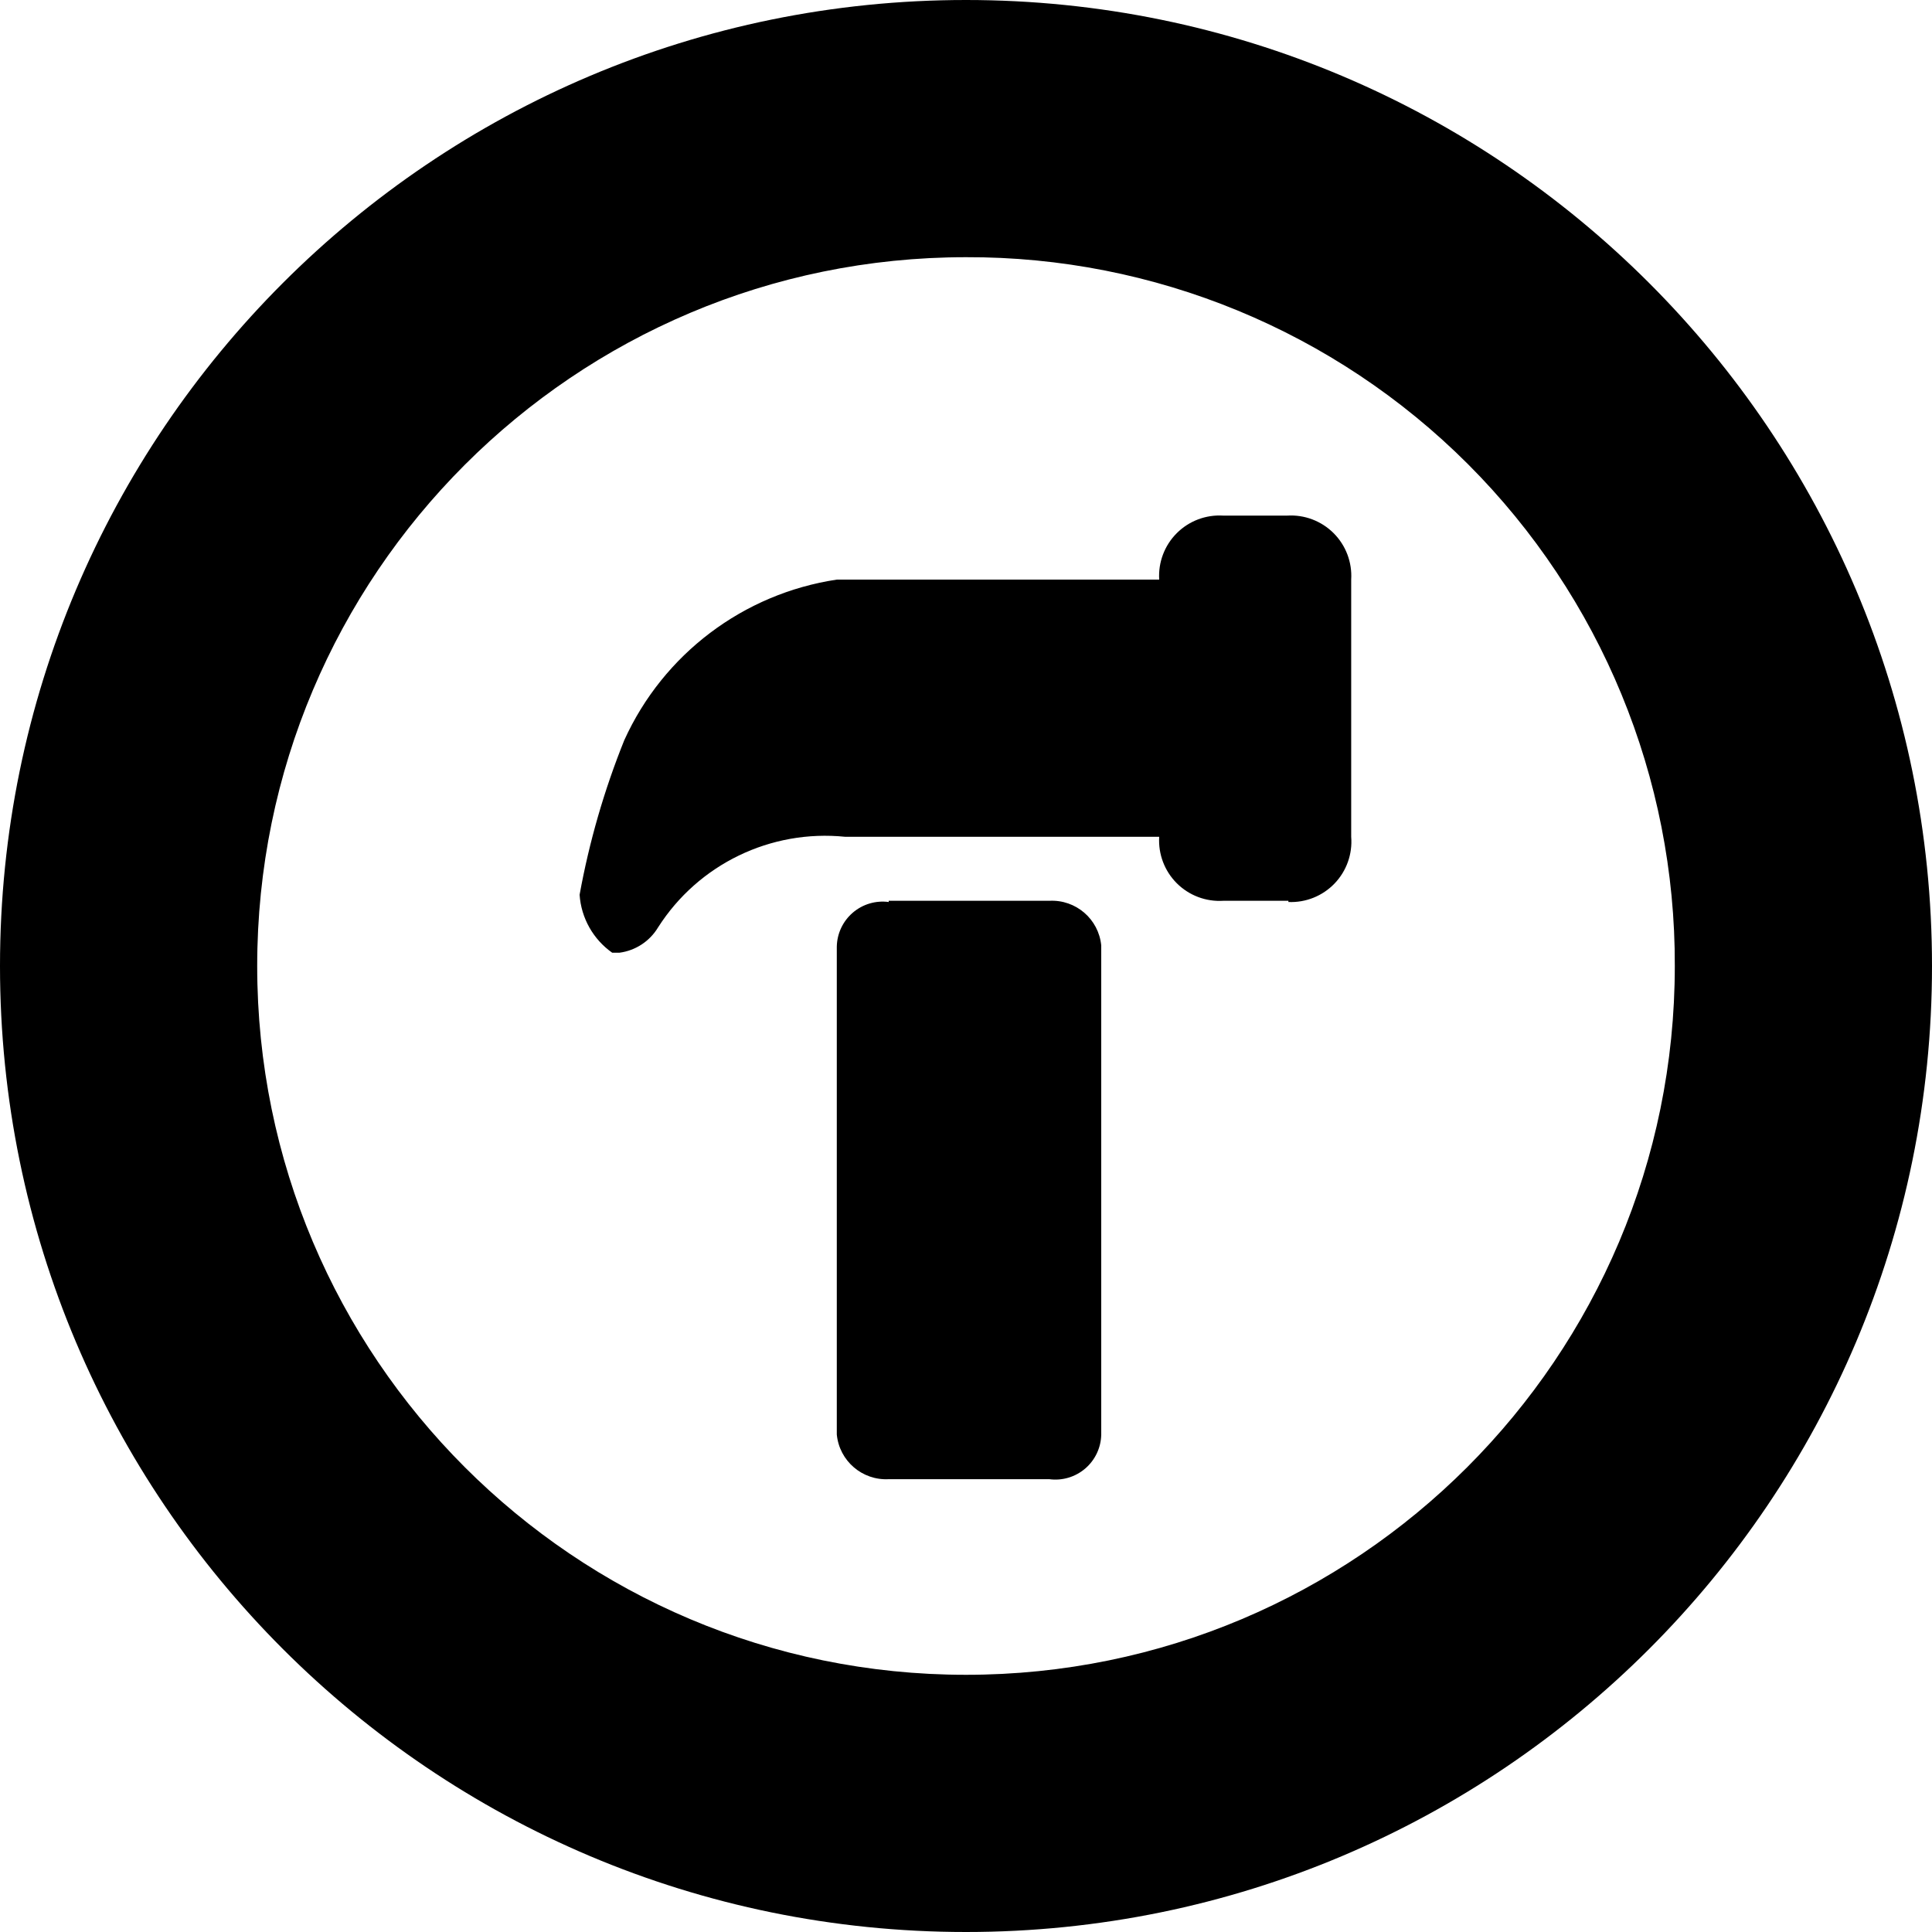
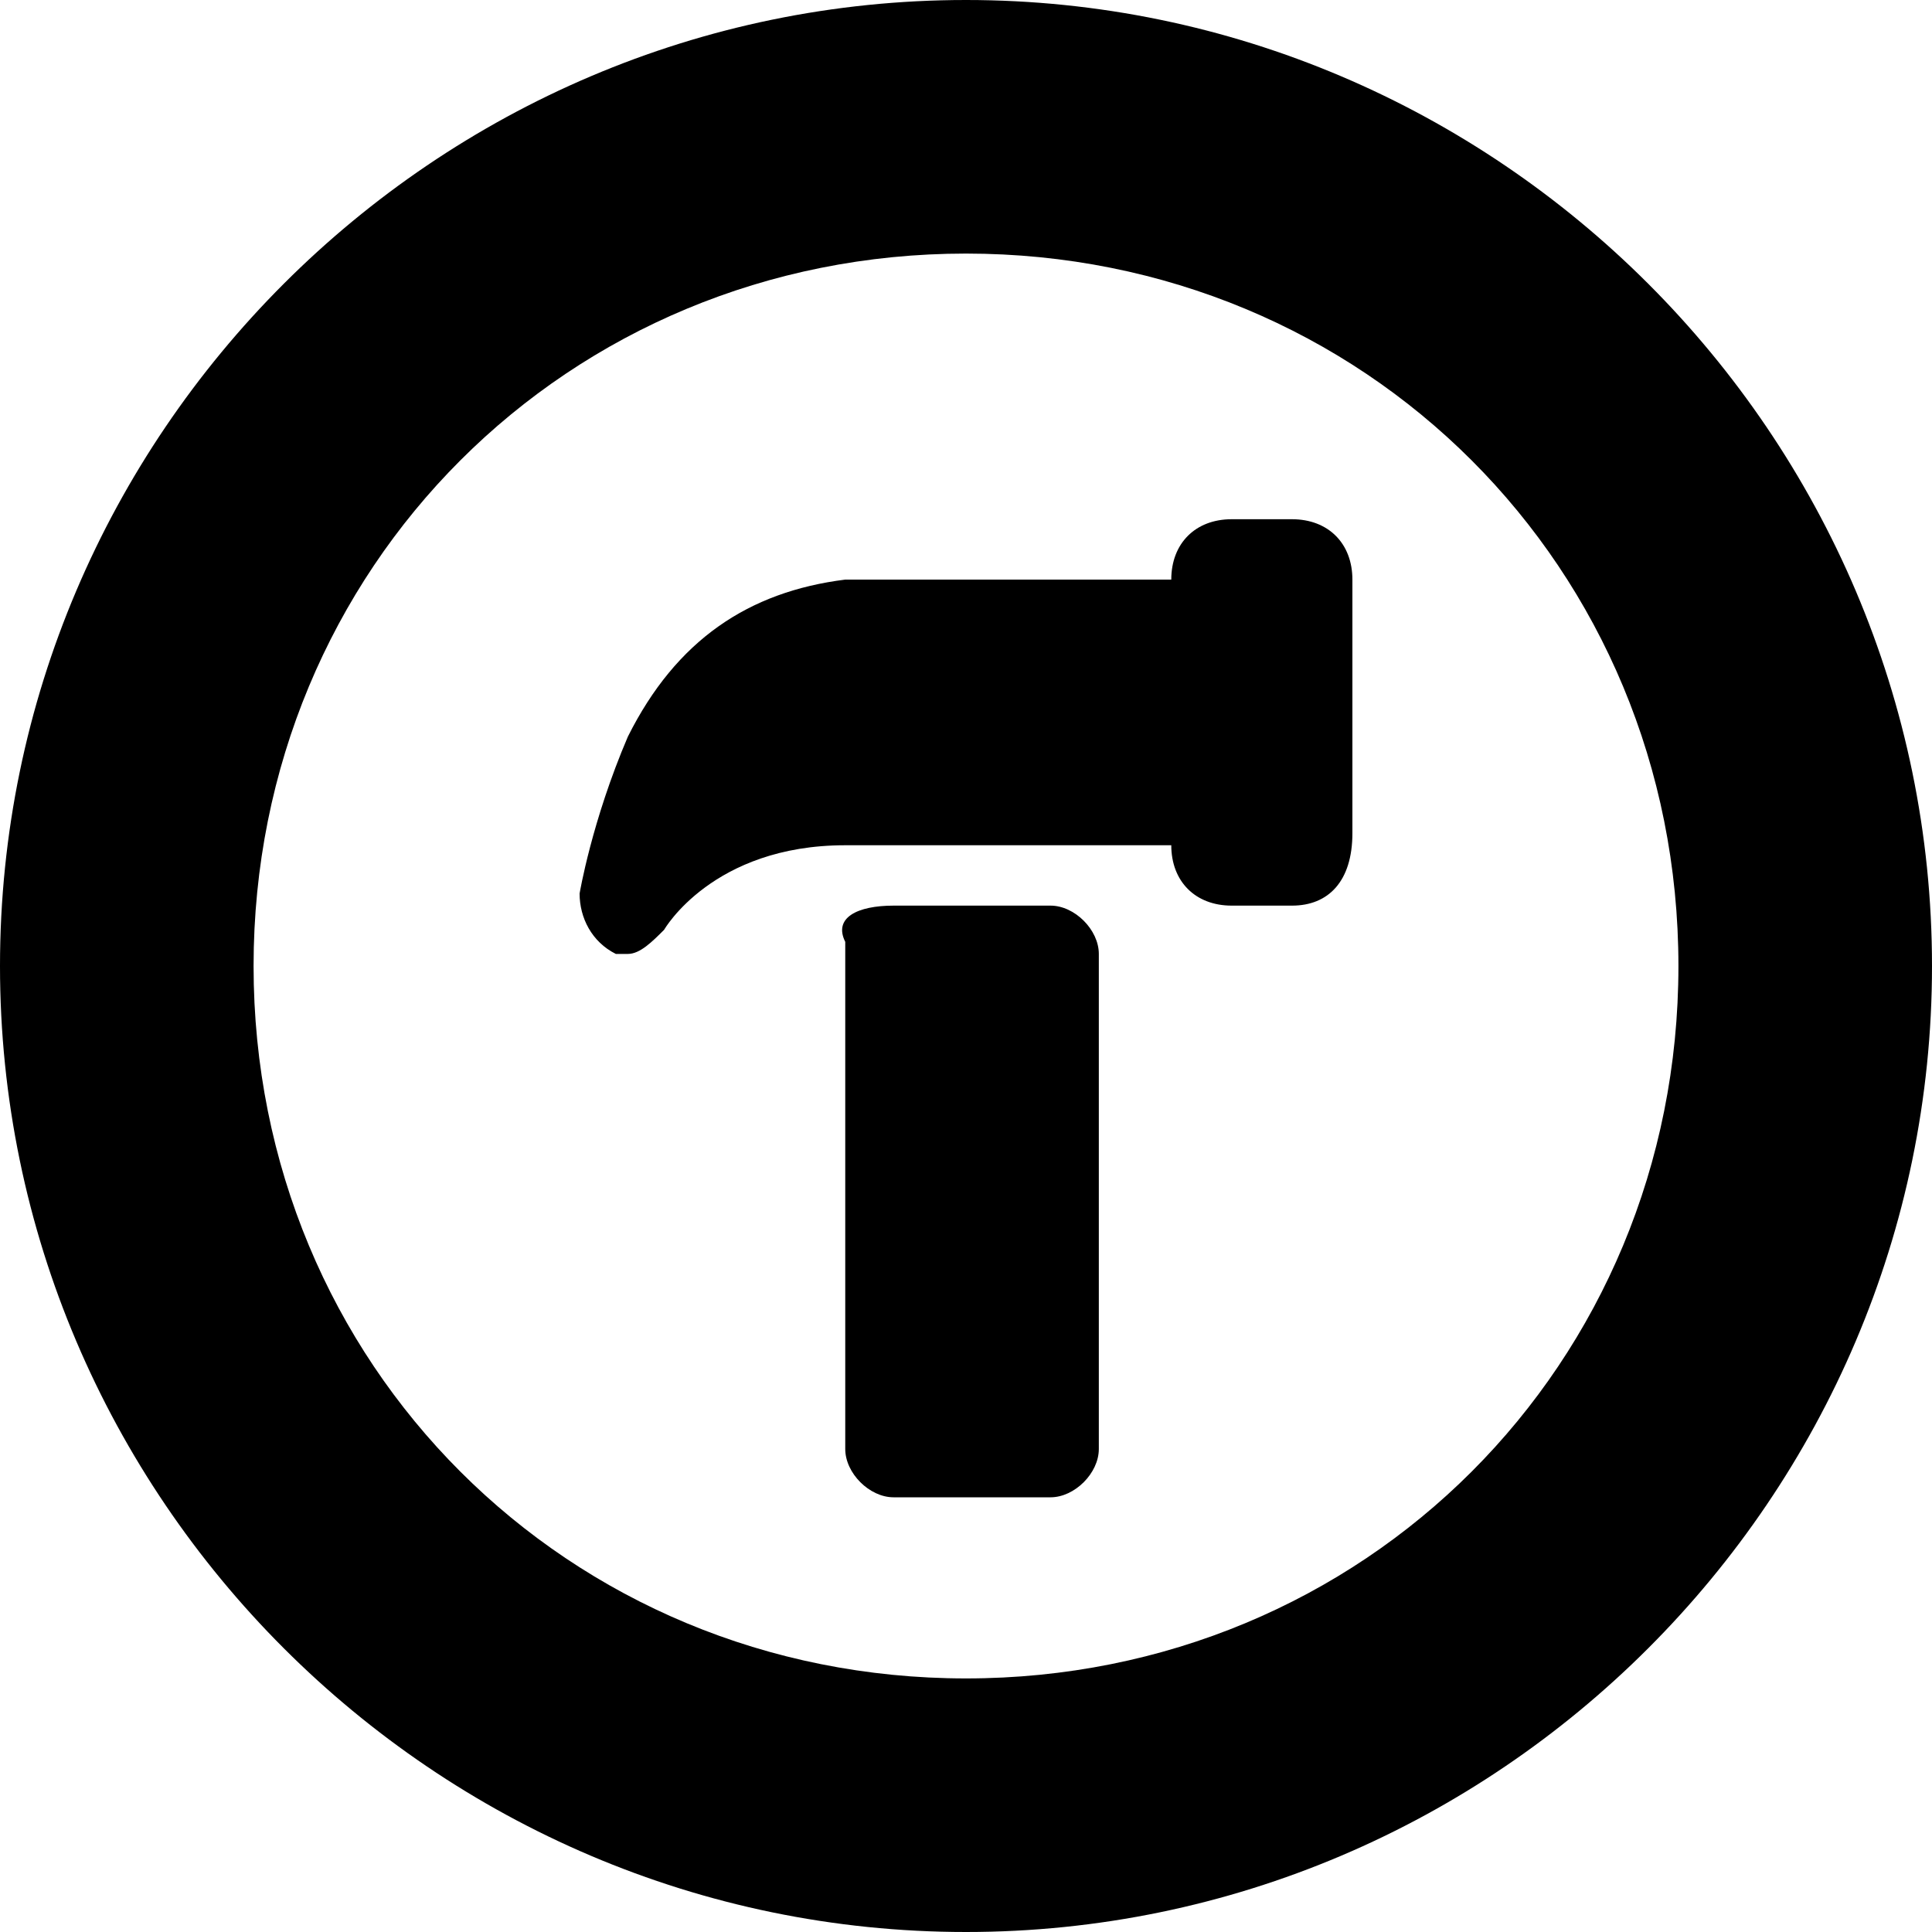
<svg xmlns="http://www.w3.org/2000/svg" id="maintenance" viewBox="0 0 16 16">
-   <path d="M8,16a8,8,0,1,1,8-8A8,8,0,0,1,8,16ZM8,2.13A5.87,5.87,0,1,0,13.87,8,5.85,5.85,0,0,0,8,2.13Zm2.67,5.33H10.13A0.5,0.5,0,0,1,9.6,6.93H7a1.64,1.64,0,0,0-1.55.75,0.44,0.44,0,0,1-.32.21H5.07A0.64,0.64,0,0,1,4.8,7.41a6.58,6.58,0,0,1,.37-1.28A2.31,2.31,0,0,1,6.93,4.8H9.6a0.5,0.5,0,0,1,.53-0.53h0.53a0.5,0.5,0,0,1,.53.53V6.93A0.5,0.5,0,0,1,10.67,7.47Zm-3.31,0H8.69a0.41,0.41,0,0,1,.43.37v4.05a0.38,0.38,0,0,1-.43.37H7.36a0.41,0.41,0,0,1-.43-0.37V7.84A0.38,0.38,0,0,1,7.36,7.47Z" />
+   <path d="M8,16c-4.4,0-8-3.6-8-8s3.6-8,8-8s8,3.6,8,8S12.4,16,8,16z M8,2.1C4.7,2.1,2.1,4.7,2.1,8s2.6,5.9,5.9,5.9s5.9-2.6,5.9-5.9  S11.3,2.1,8,2.1z M10.7,7.5h-0.5c-0.3,0-0.5-0.2-0.5-0.5l0,0H7.5l0,0H7c-1.1,0-1.5,0.7-1.5,0.7C5.4,7.8,5.3,7.9,5.2,7.9  c-0.1,0-0.1,0-0.1,0C4.9,7.8,4.8,7.6,4.8,7.4c0,0,0.1-0.6,0.4-1.3c0.4-0.8,1-1.2,1.8-1.3l0,0h2.6h0.1c0-0.3,0.2-0.5,0.5-0.5h0.5  c0.3,0,0.5,0.2,0.5,0.5v2.1C11.2,7.3,11,7.5,10.7,7.5z M7.4,7.5h1.3c0.2,0,0.4,0.2,0.4,0.4v4.1c0,0.2-0.2,0.4-0.4,0.4H7.4  c-0.2,0-0.4-0.2-0.4-0.4V7.8C6.9,7.6,7.1,7.5,7.4,7.5z" />
</svg>
